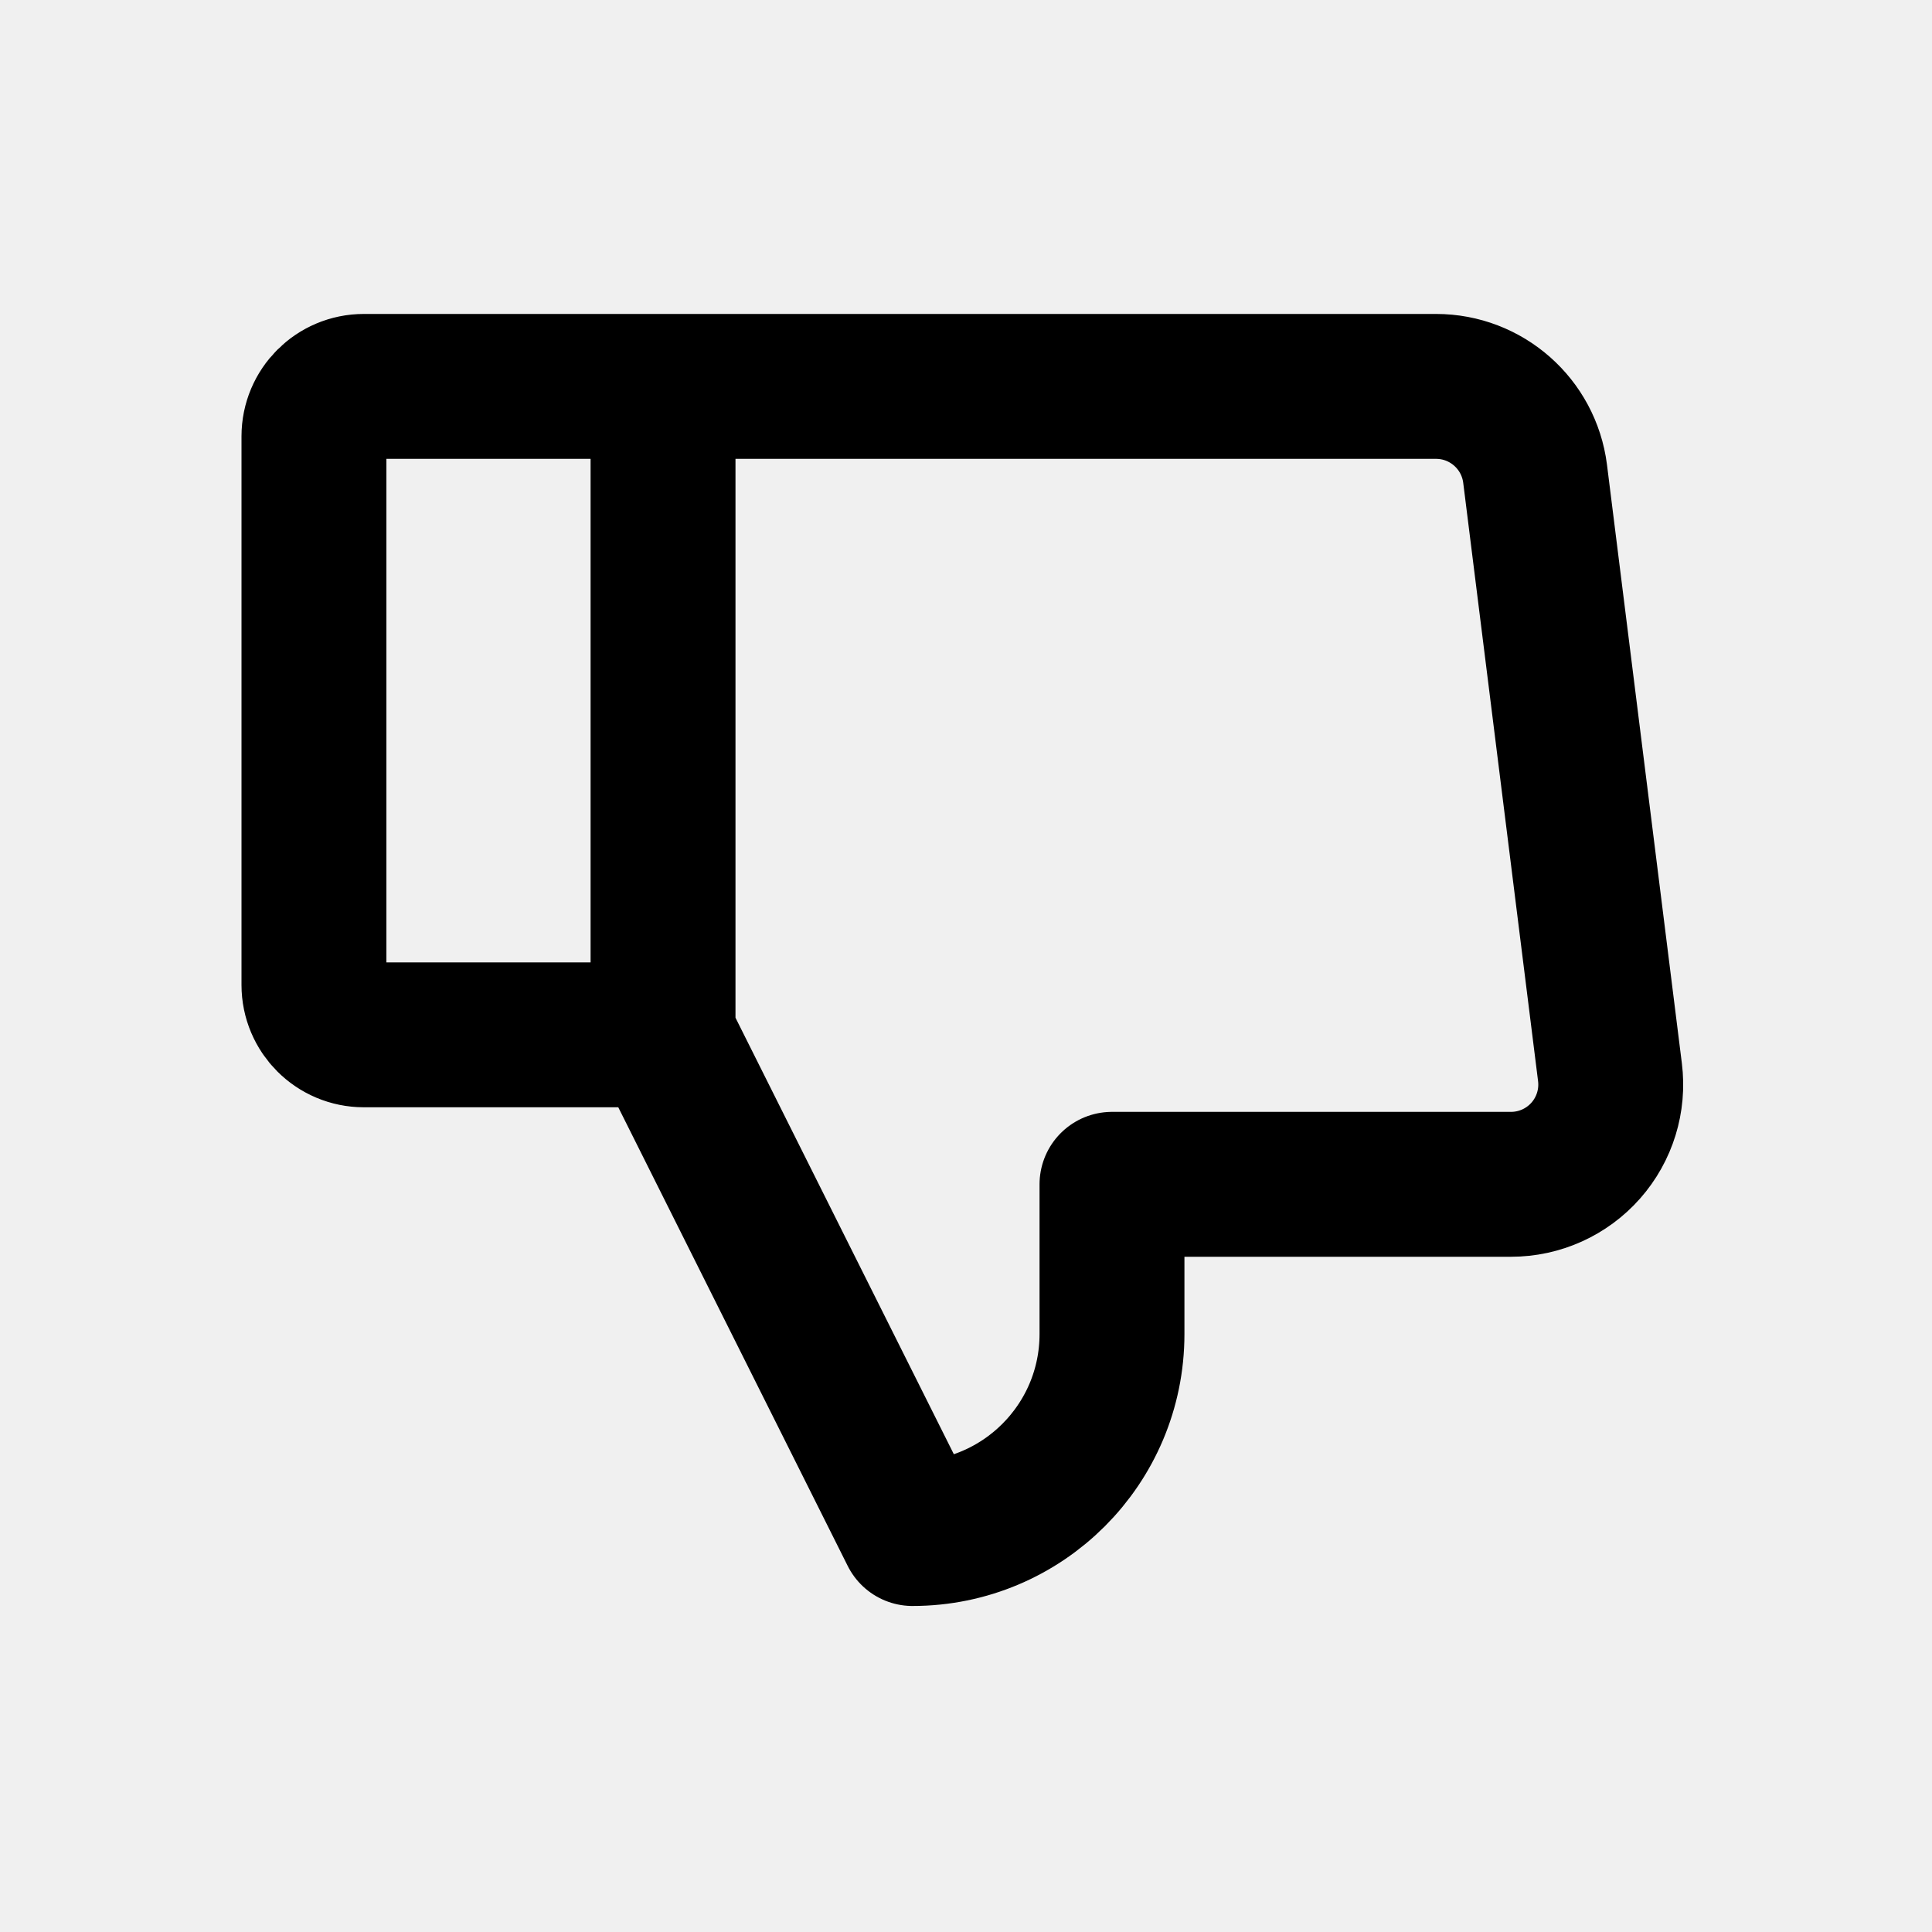
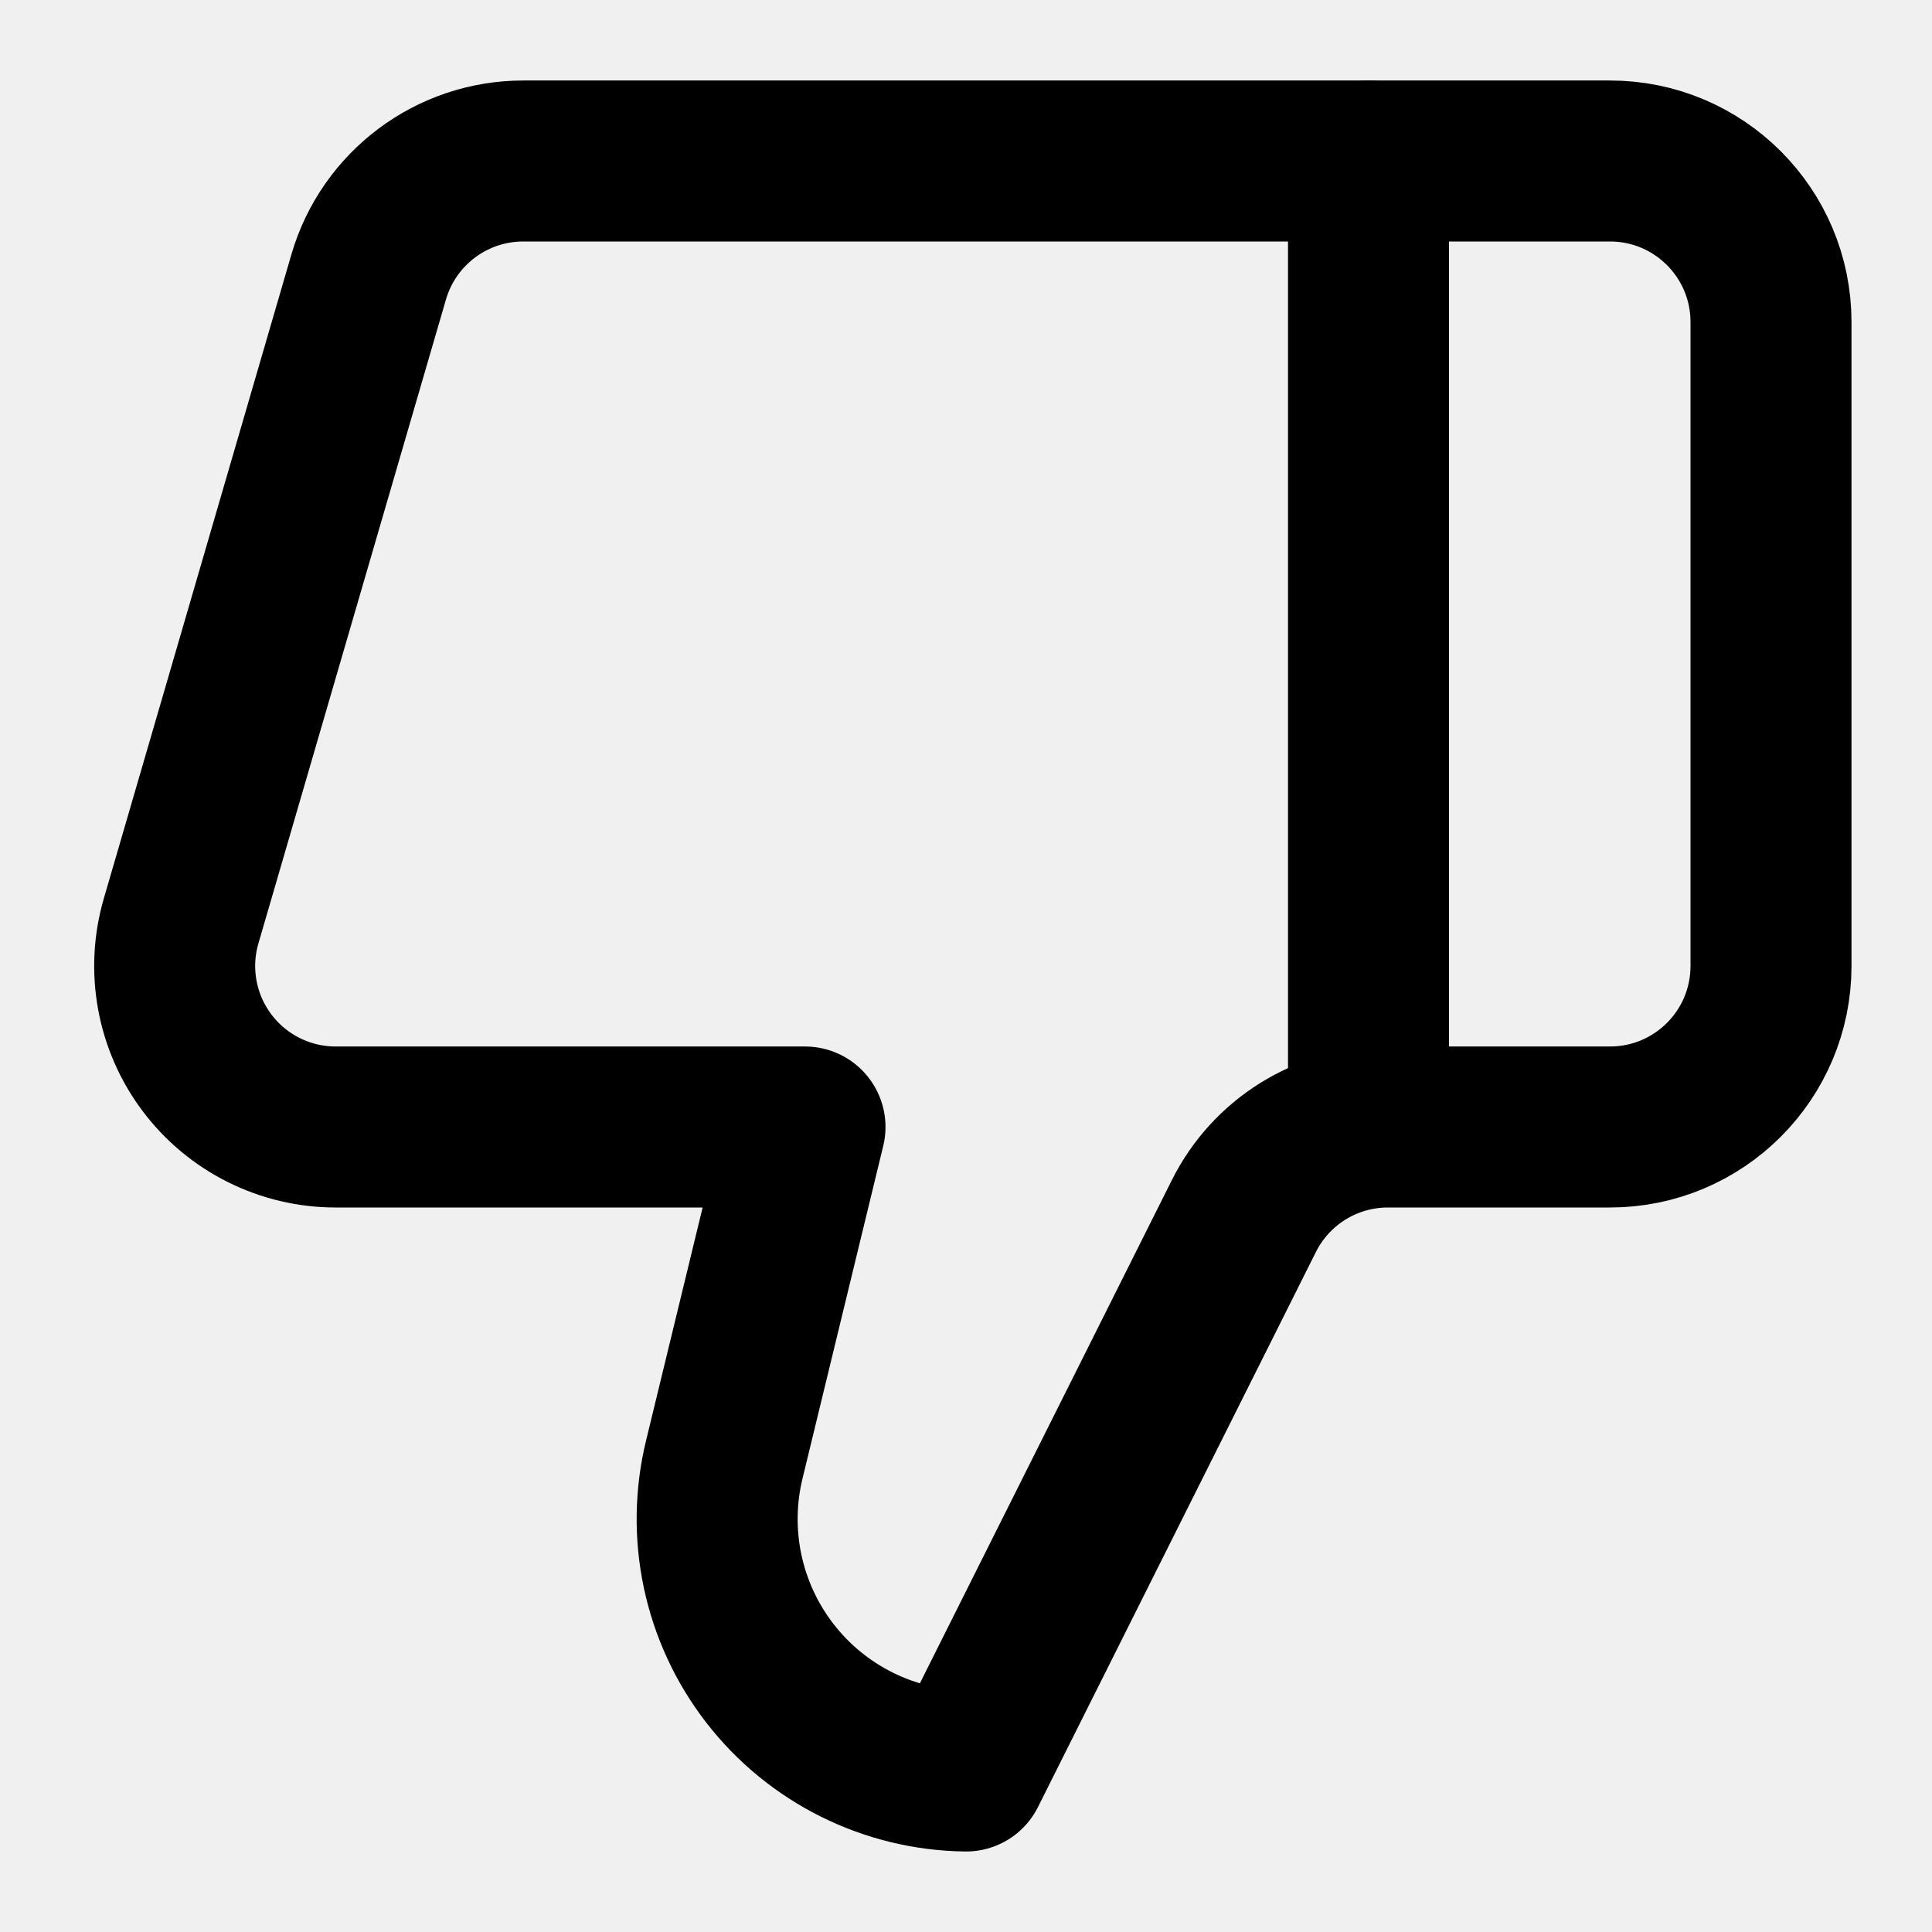
- <svg xmlns="http://www.w3.org/2000/svg" width="16" height="16" fill="none">
-   <g stroke="#000" stroke-linecap="round" stroke-linejoin="round" stroke-width="1.2" clip-path="url(#a)">
-     <path d="M3.013 8.57h2.478V3.2H3.013a.413.413 0 0 0-.413.413v4.544a.413.413 0 0 0 .413.413ZM5.491 8.57l2.066 4.13a1.652 1.652 0 0 0 1.652-1.652v-1.24h3.304a.826.826 0 0 0 .82-.929l-.62-4.956a.827.827 0 0 0-.82-.723H5.492" />
-   </g>
-   <defs>
-     <clipPath id="a">
-       <path fill="#fff" d="M0 0h16v16H0z" />
-     </clipPath>
-   </defs>
+ <svg xmlns="http://www.w3.org/2000/svg" width="24" height="24" viewBox="0 0 24 24" fill="none" stroke="currentColor" stroke-width="2" stroke-linecap="round" stroke-linejoin="round">
+   <path d="M9 18.12 10 14H4.17a2 2 0 0 1-1.92-2.56l2.33-8A2 2 0 0 1 6.5 2H20a2 2 0 0 1 2 2v8a2 2 0 0 1-2 2h-2.76a2 2 0 0 0-1.79 1.11L12 22a3.13 3.13 0 0 1-3-3.88Z" />
+   <path d="M17 14V2" />
</svg>
